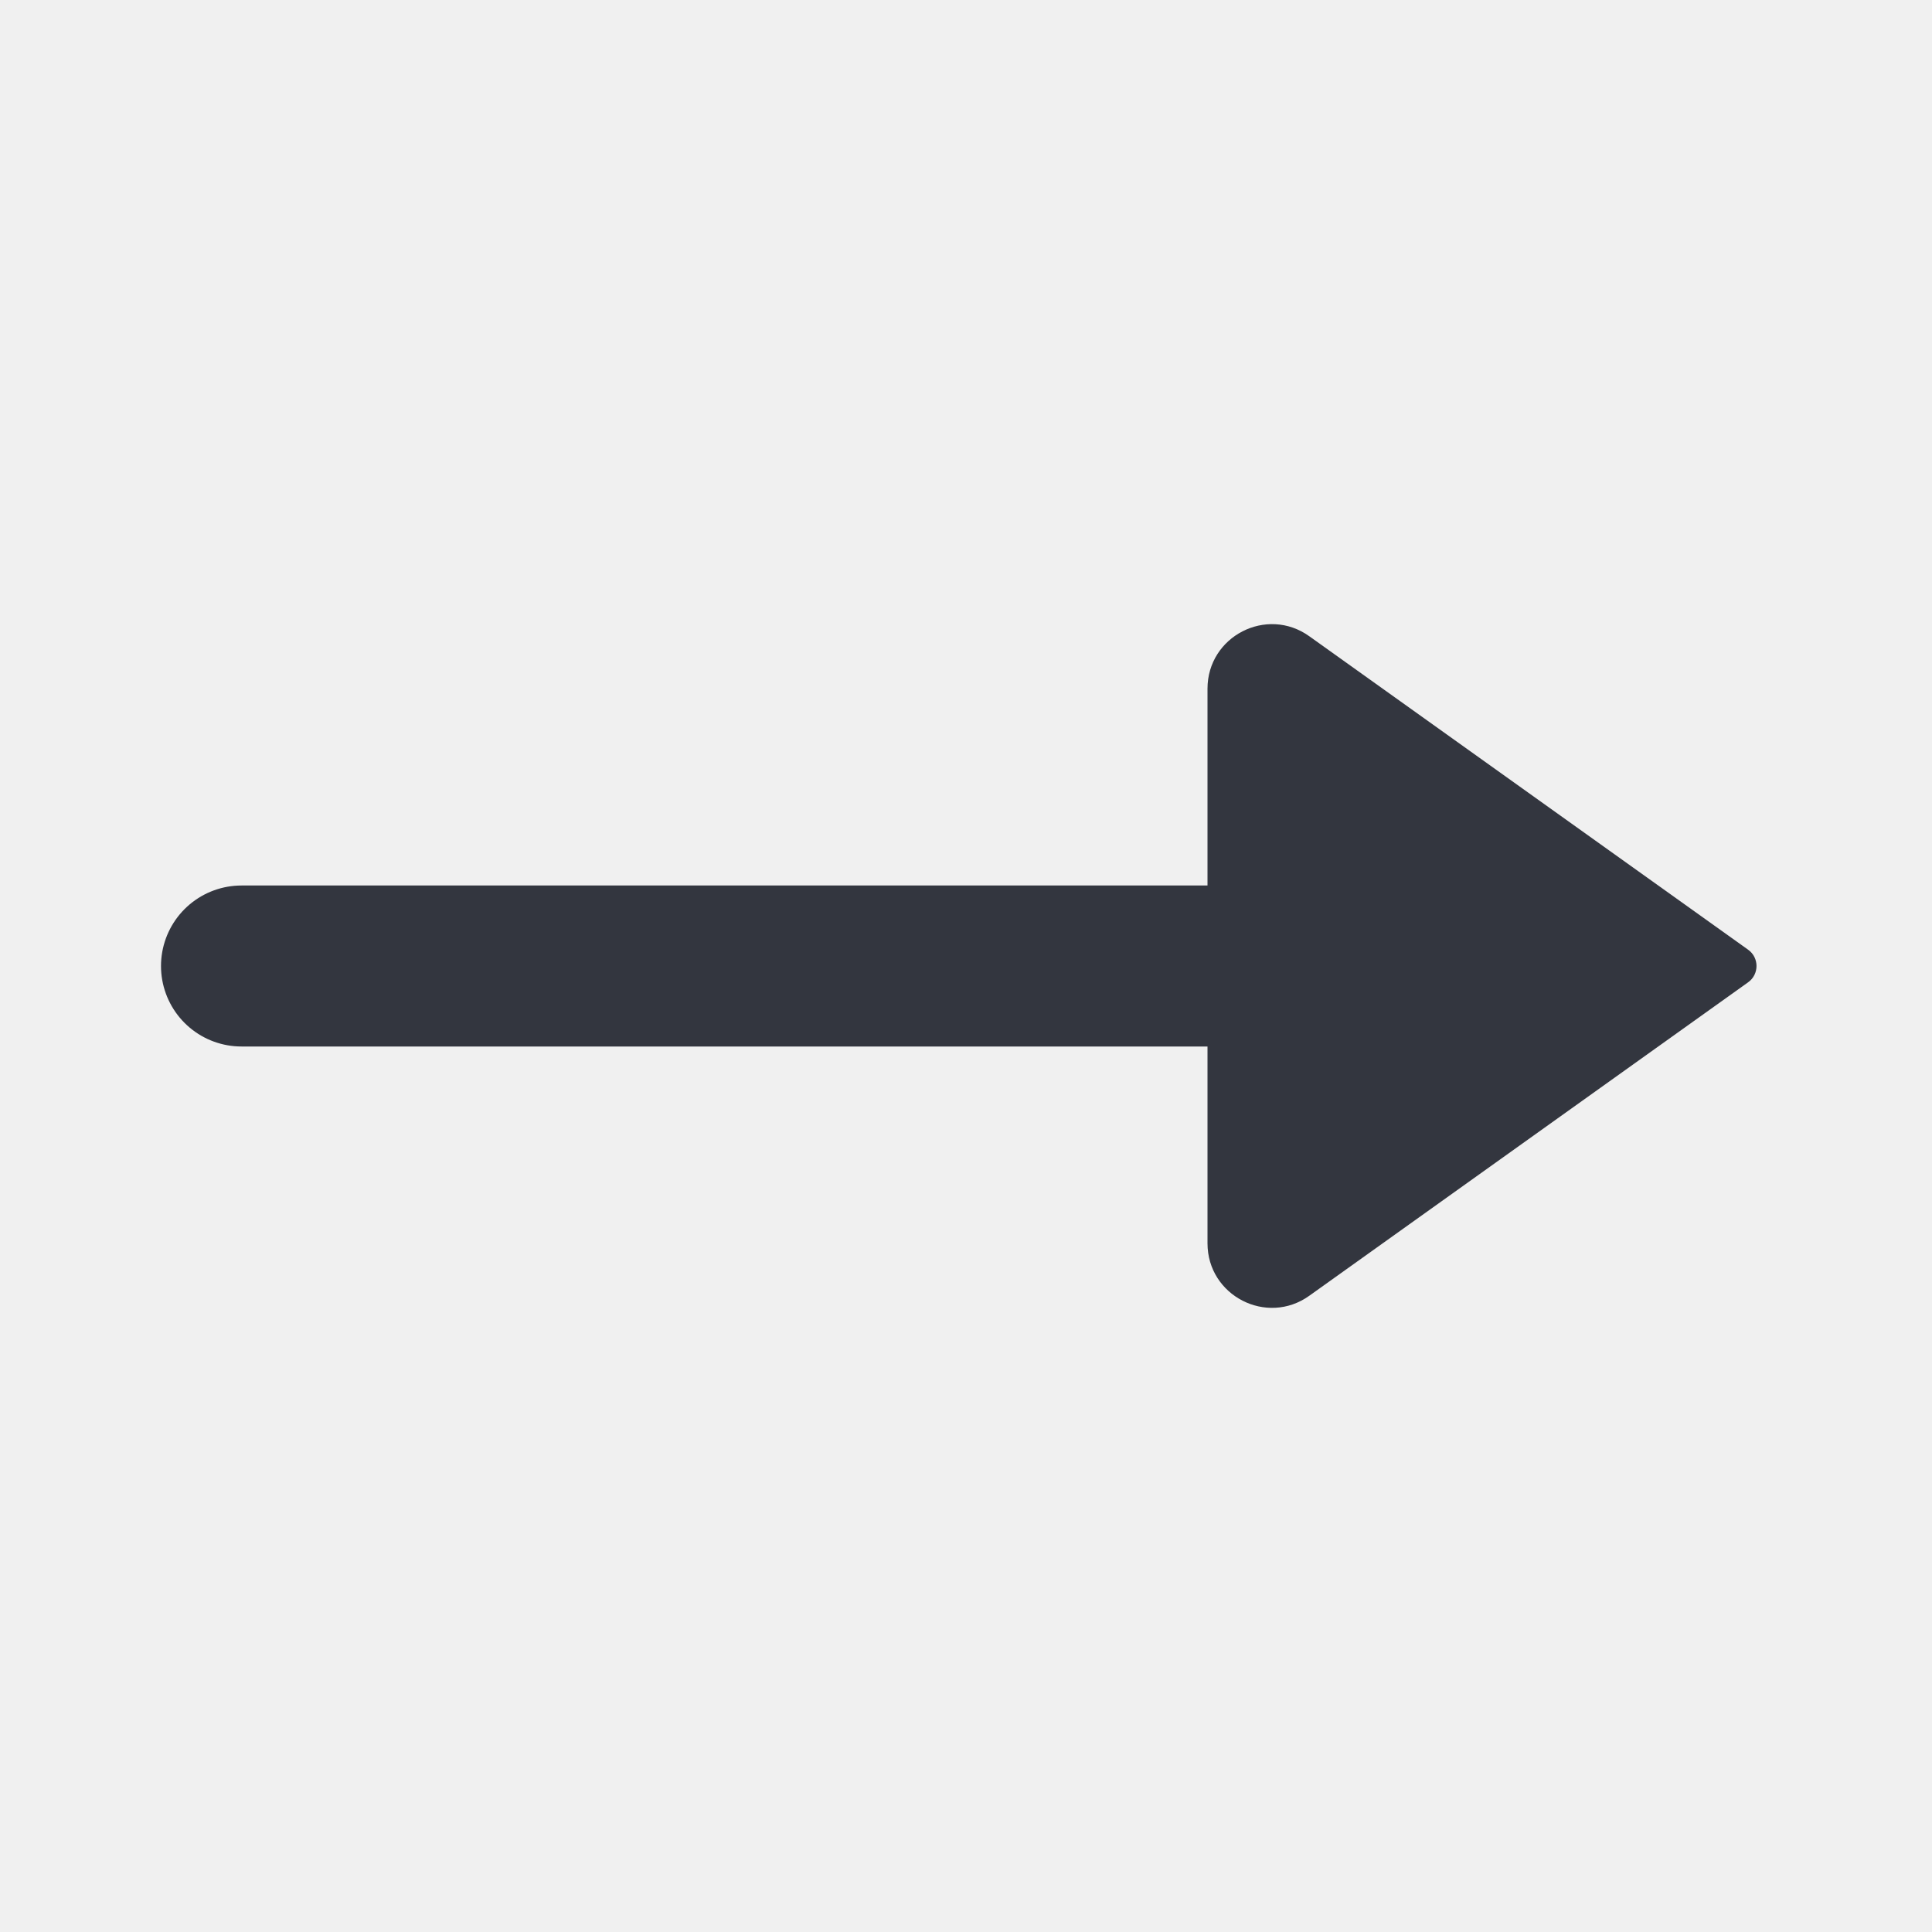
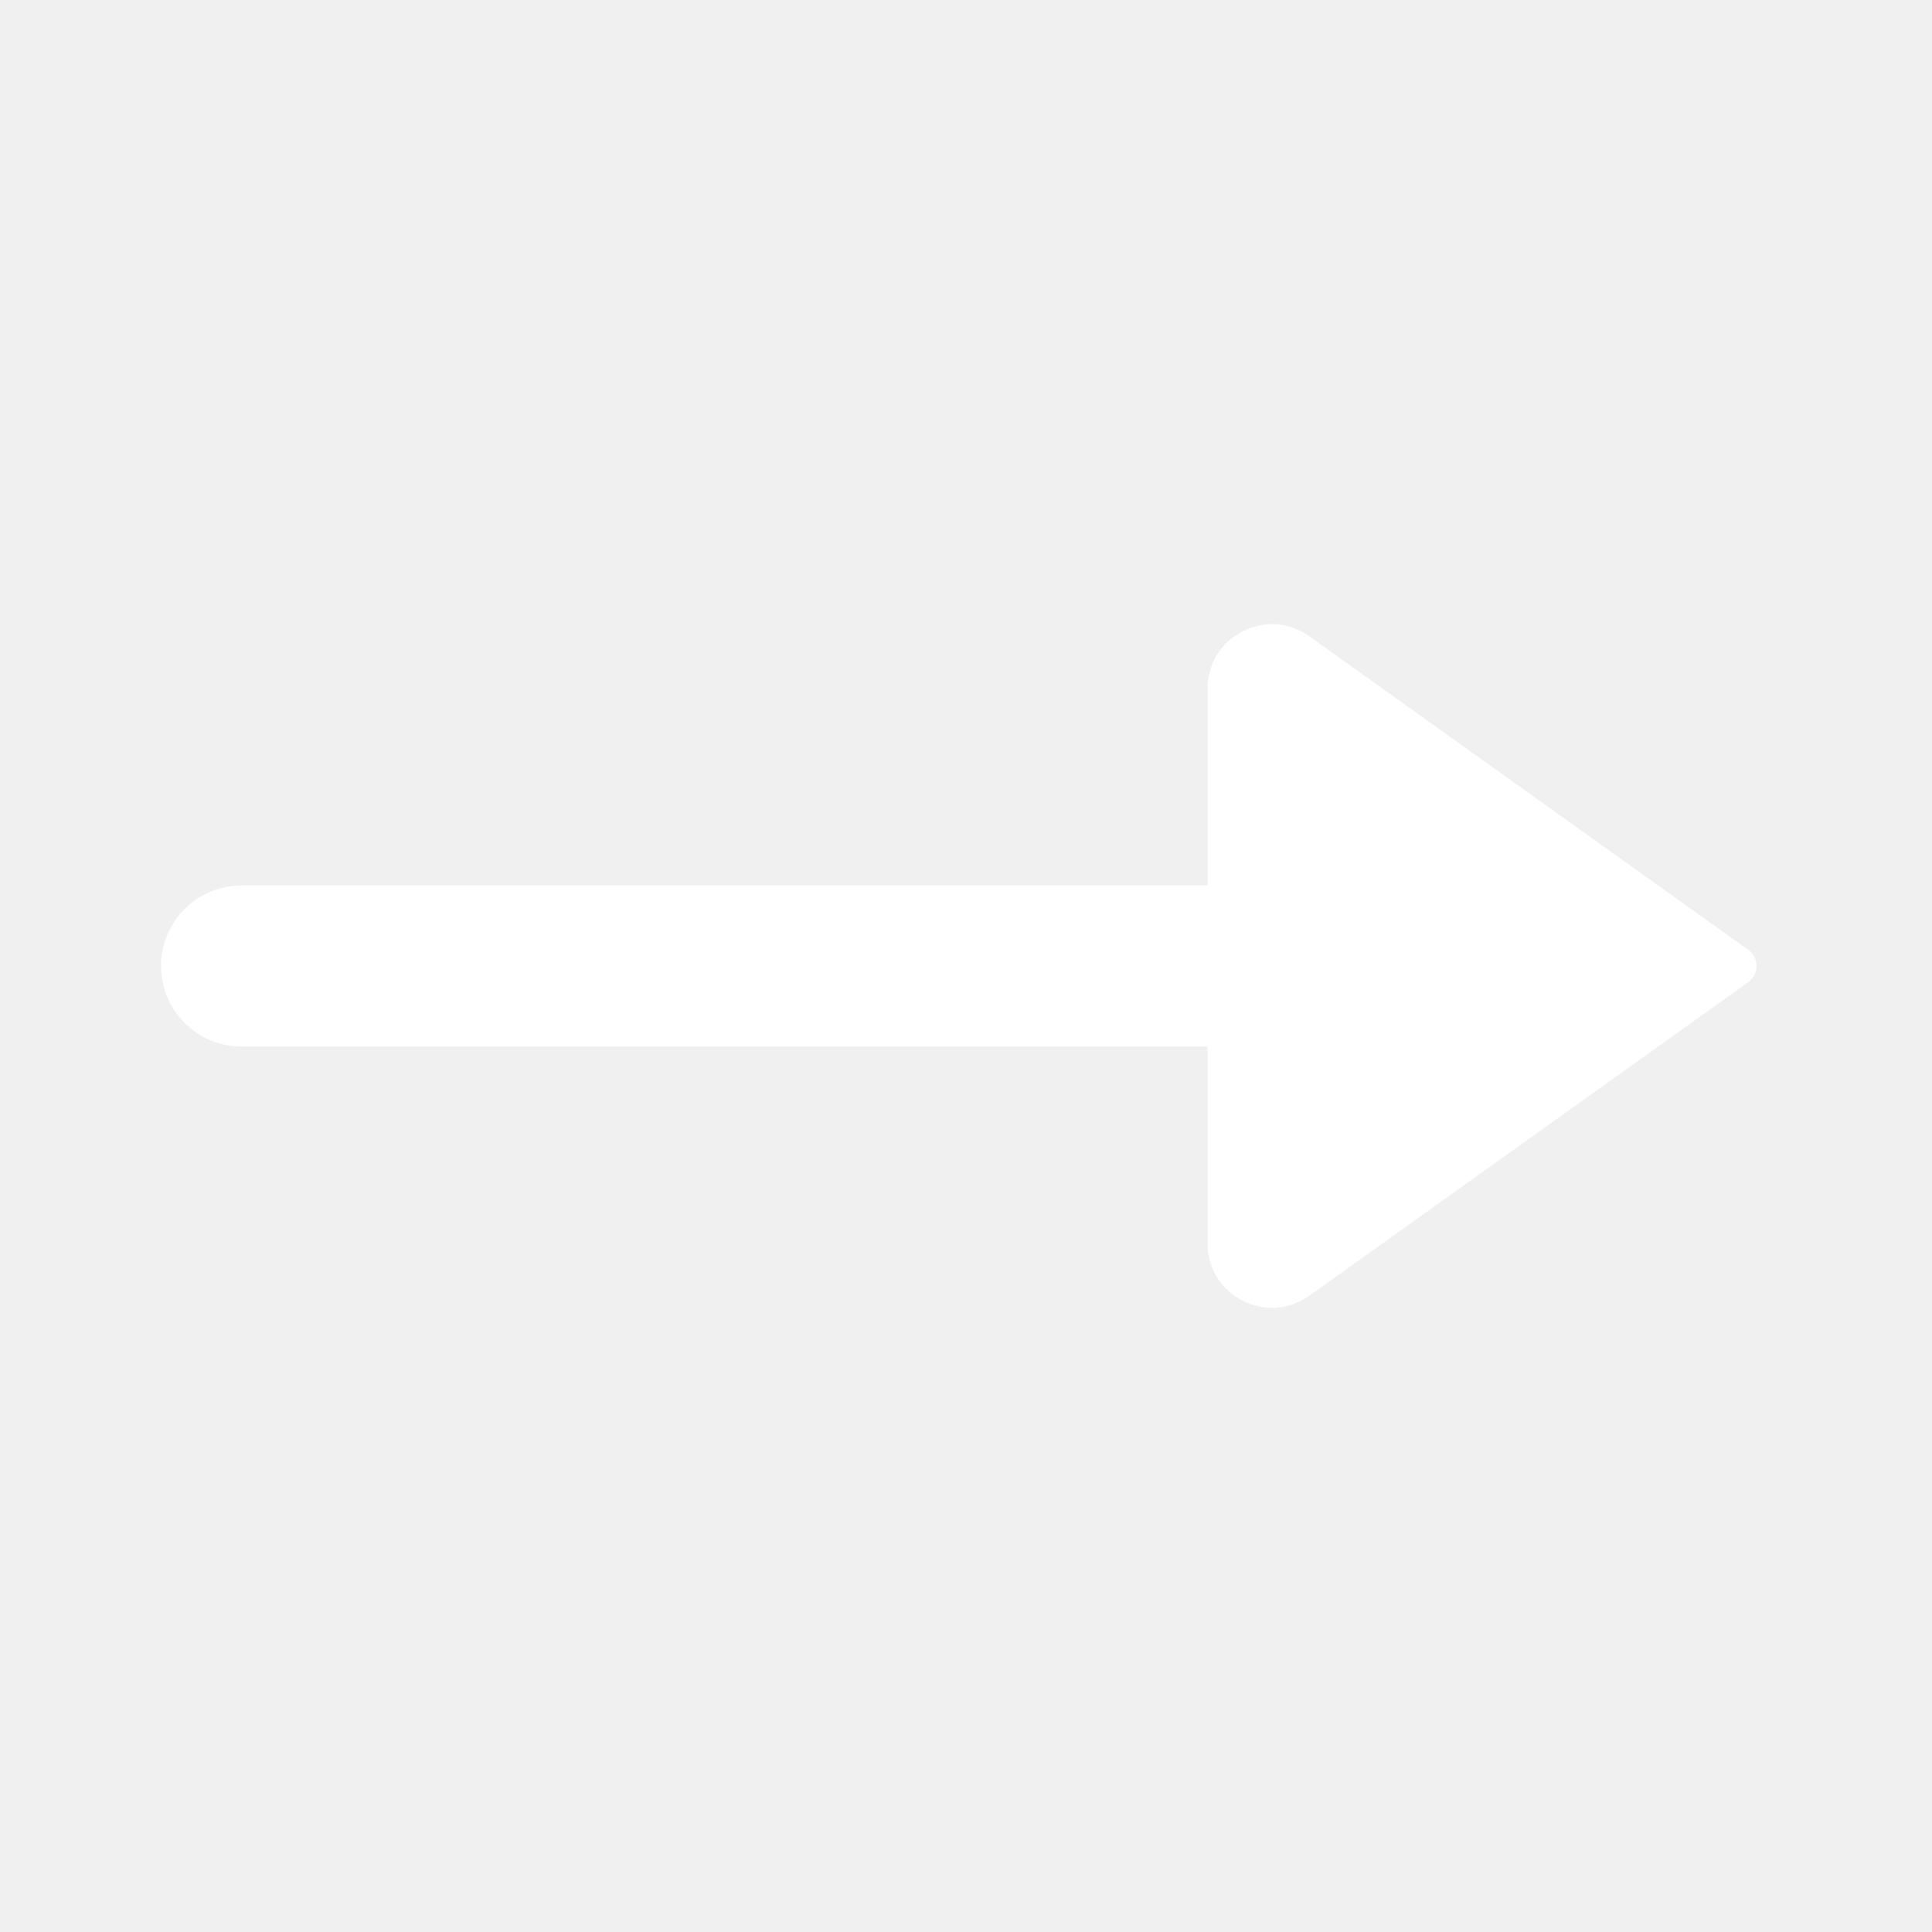
- <svg xmlns="http://www.w3.org/2000/svg" width="24" height="24" viewBox="0 0 24 24" fill="none">
-   <path d="M17 12H3" stroke="#33363F" stroke-width="2" stroke-linecap="round" stroke-linejoin="round" />
-   <path d="M21.715 11.797L16.265 7.904C15.736 7.525 15 7.904 15 8.555V15.445C15 16.096 15.736 16.475 16.265 16.096L21.715 12.203C21.855 12.104 21.855 11.896 21.715 11.797Z" fill="#33363F" />
+ <svg xmlns="http://www.w3.org/2000/svg" width="50" height="50" viewBox="0 0 24 24" fill="none">
+   <path d="M17 12H3" stroke="#FFFFFF" stroke-width="2" stroke-linecap="round" stroke-linejoin="round" />
+   <path d="M21.715 11.797L16.265 7.904C15.736 7.525 15 7.904 15 8.555V15.445C15 16.096 15.736 16.475 16.265 16.096L21.715 12.203C21.855 12.104 21.855 11.896 21.715 11.797Z" fill="#FFFFFF" />
</svg>
